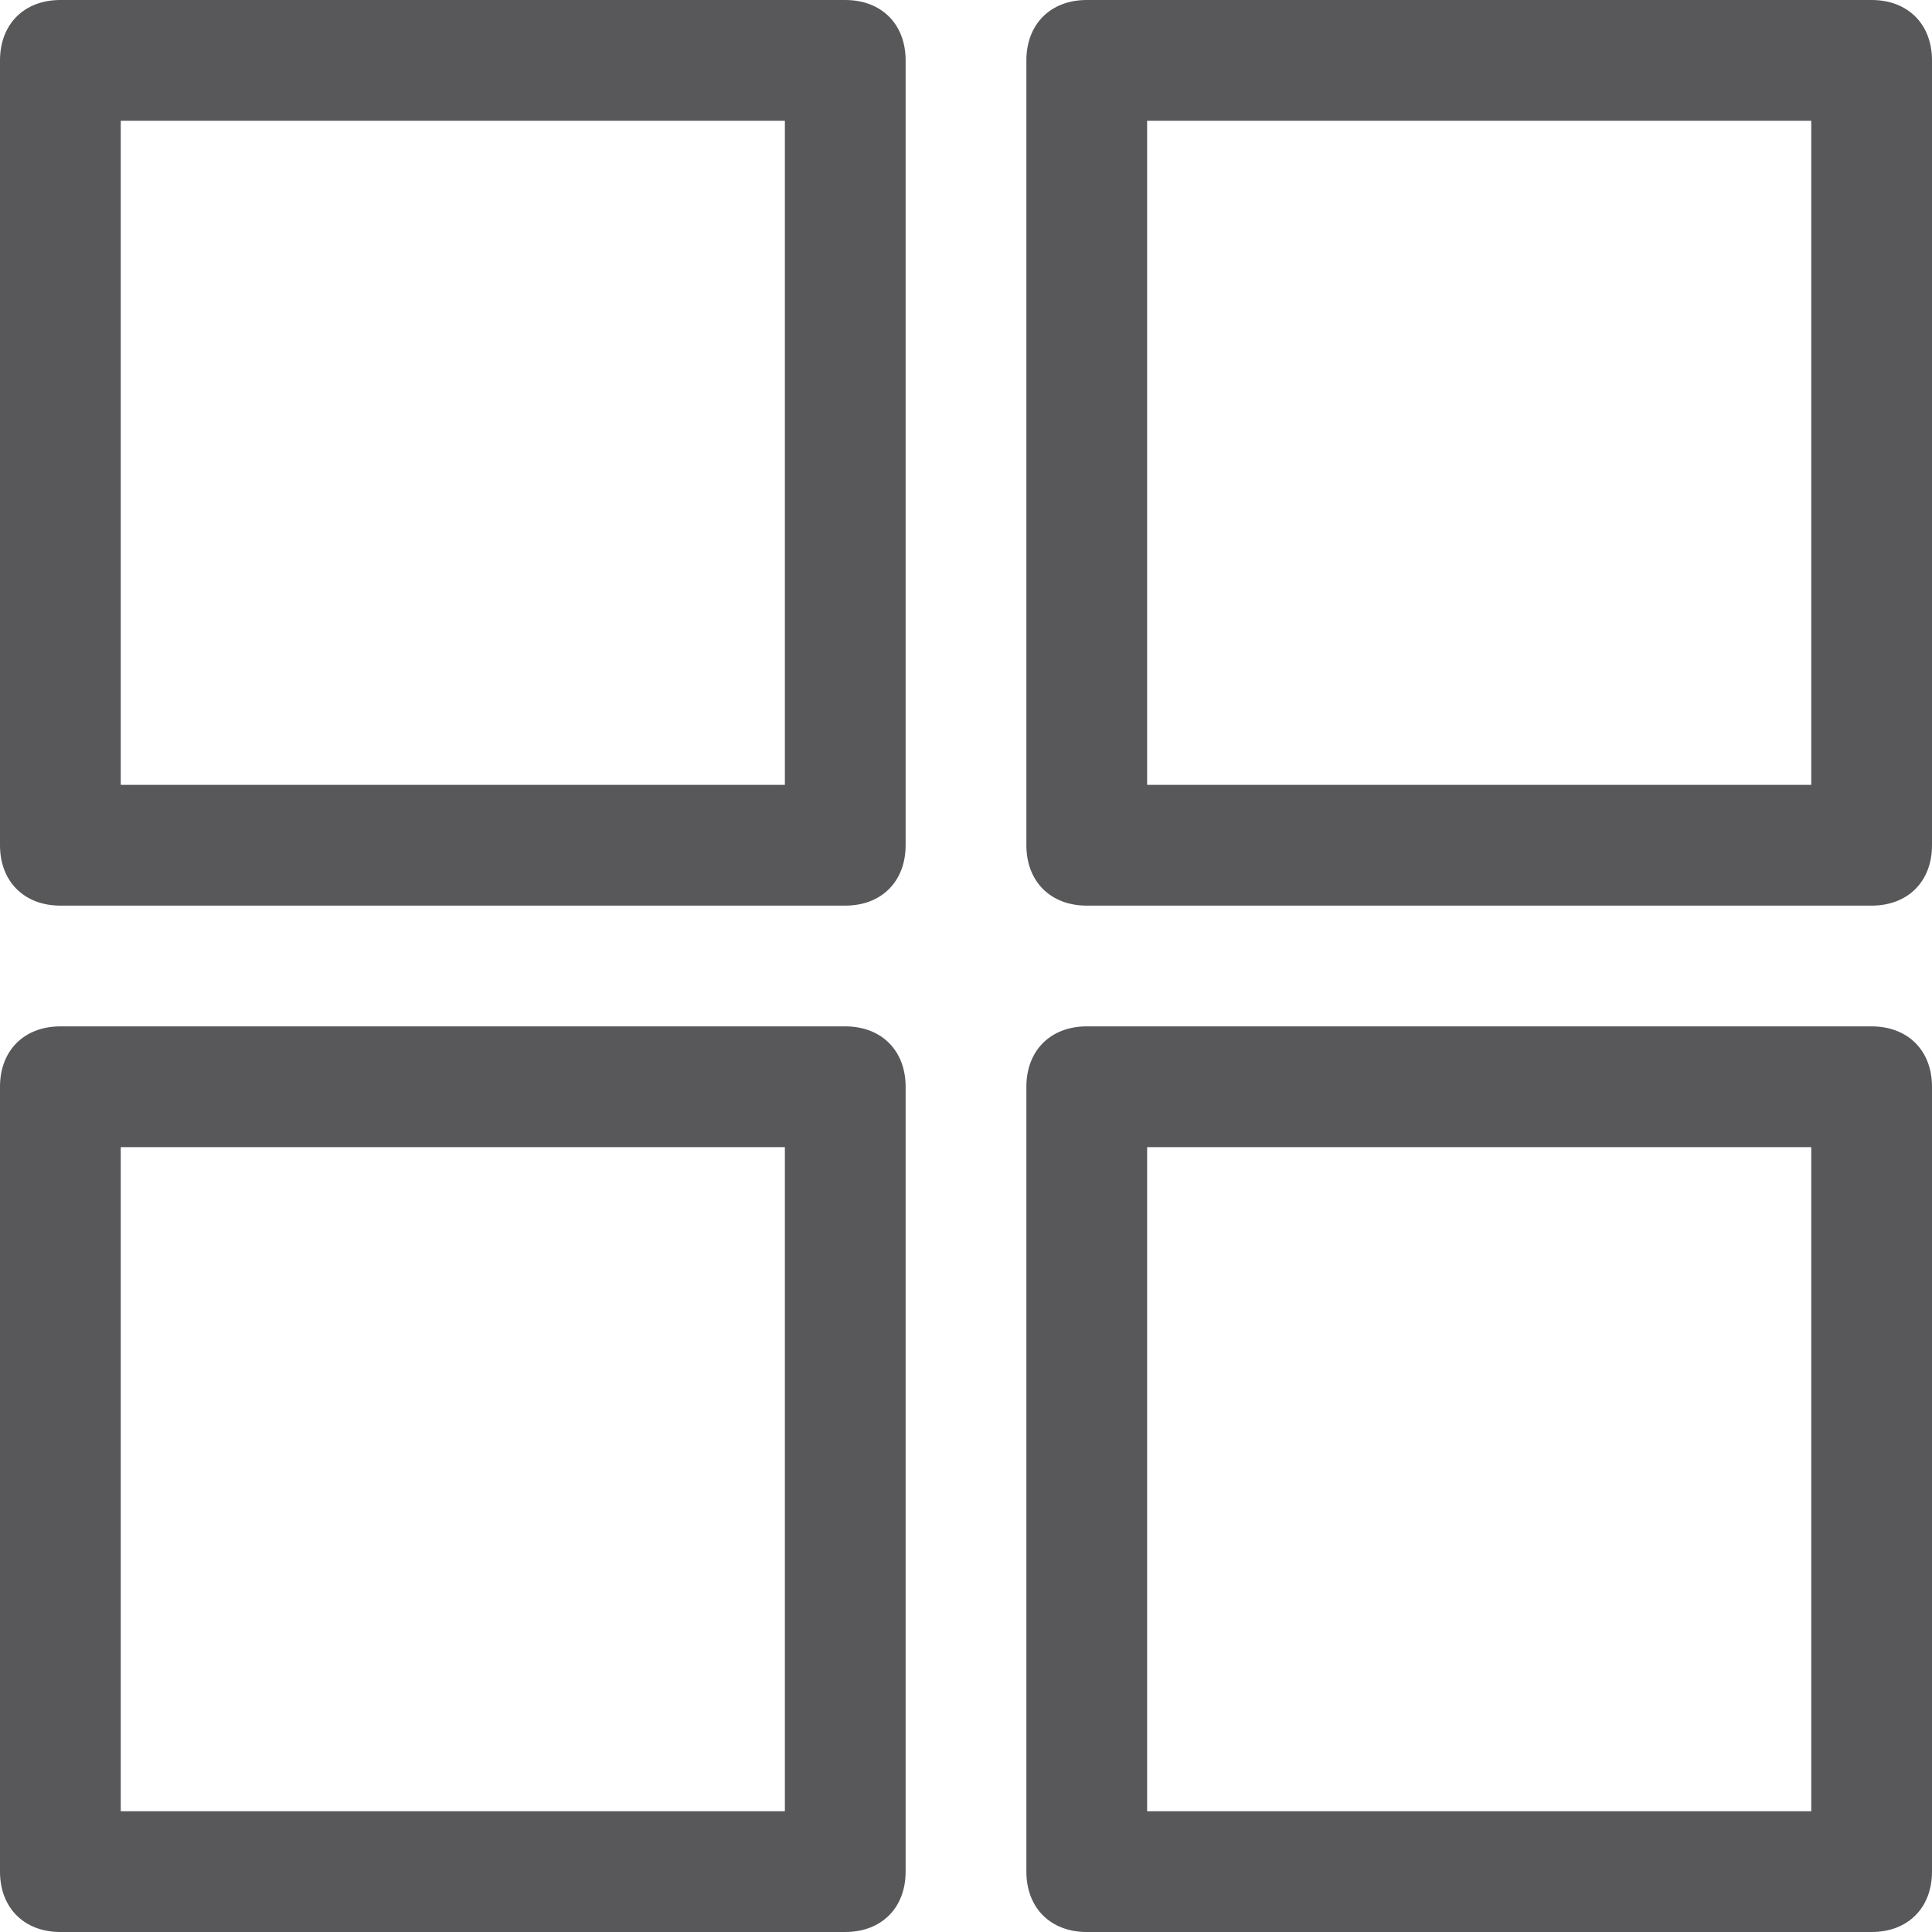
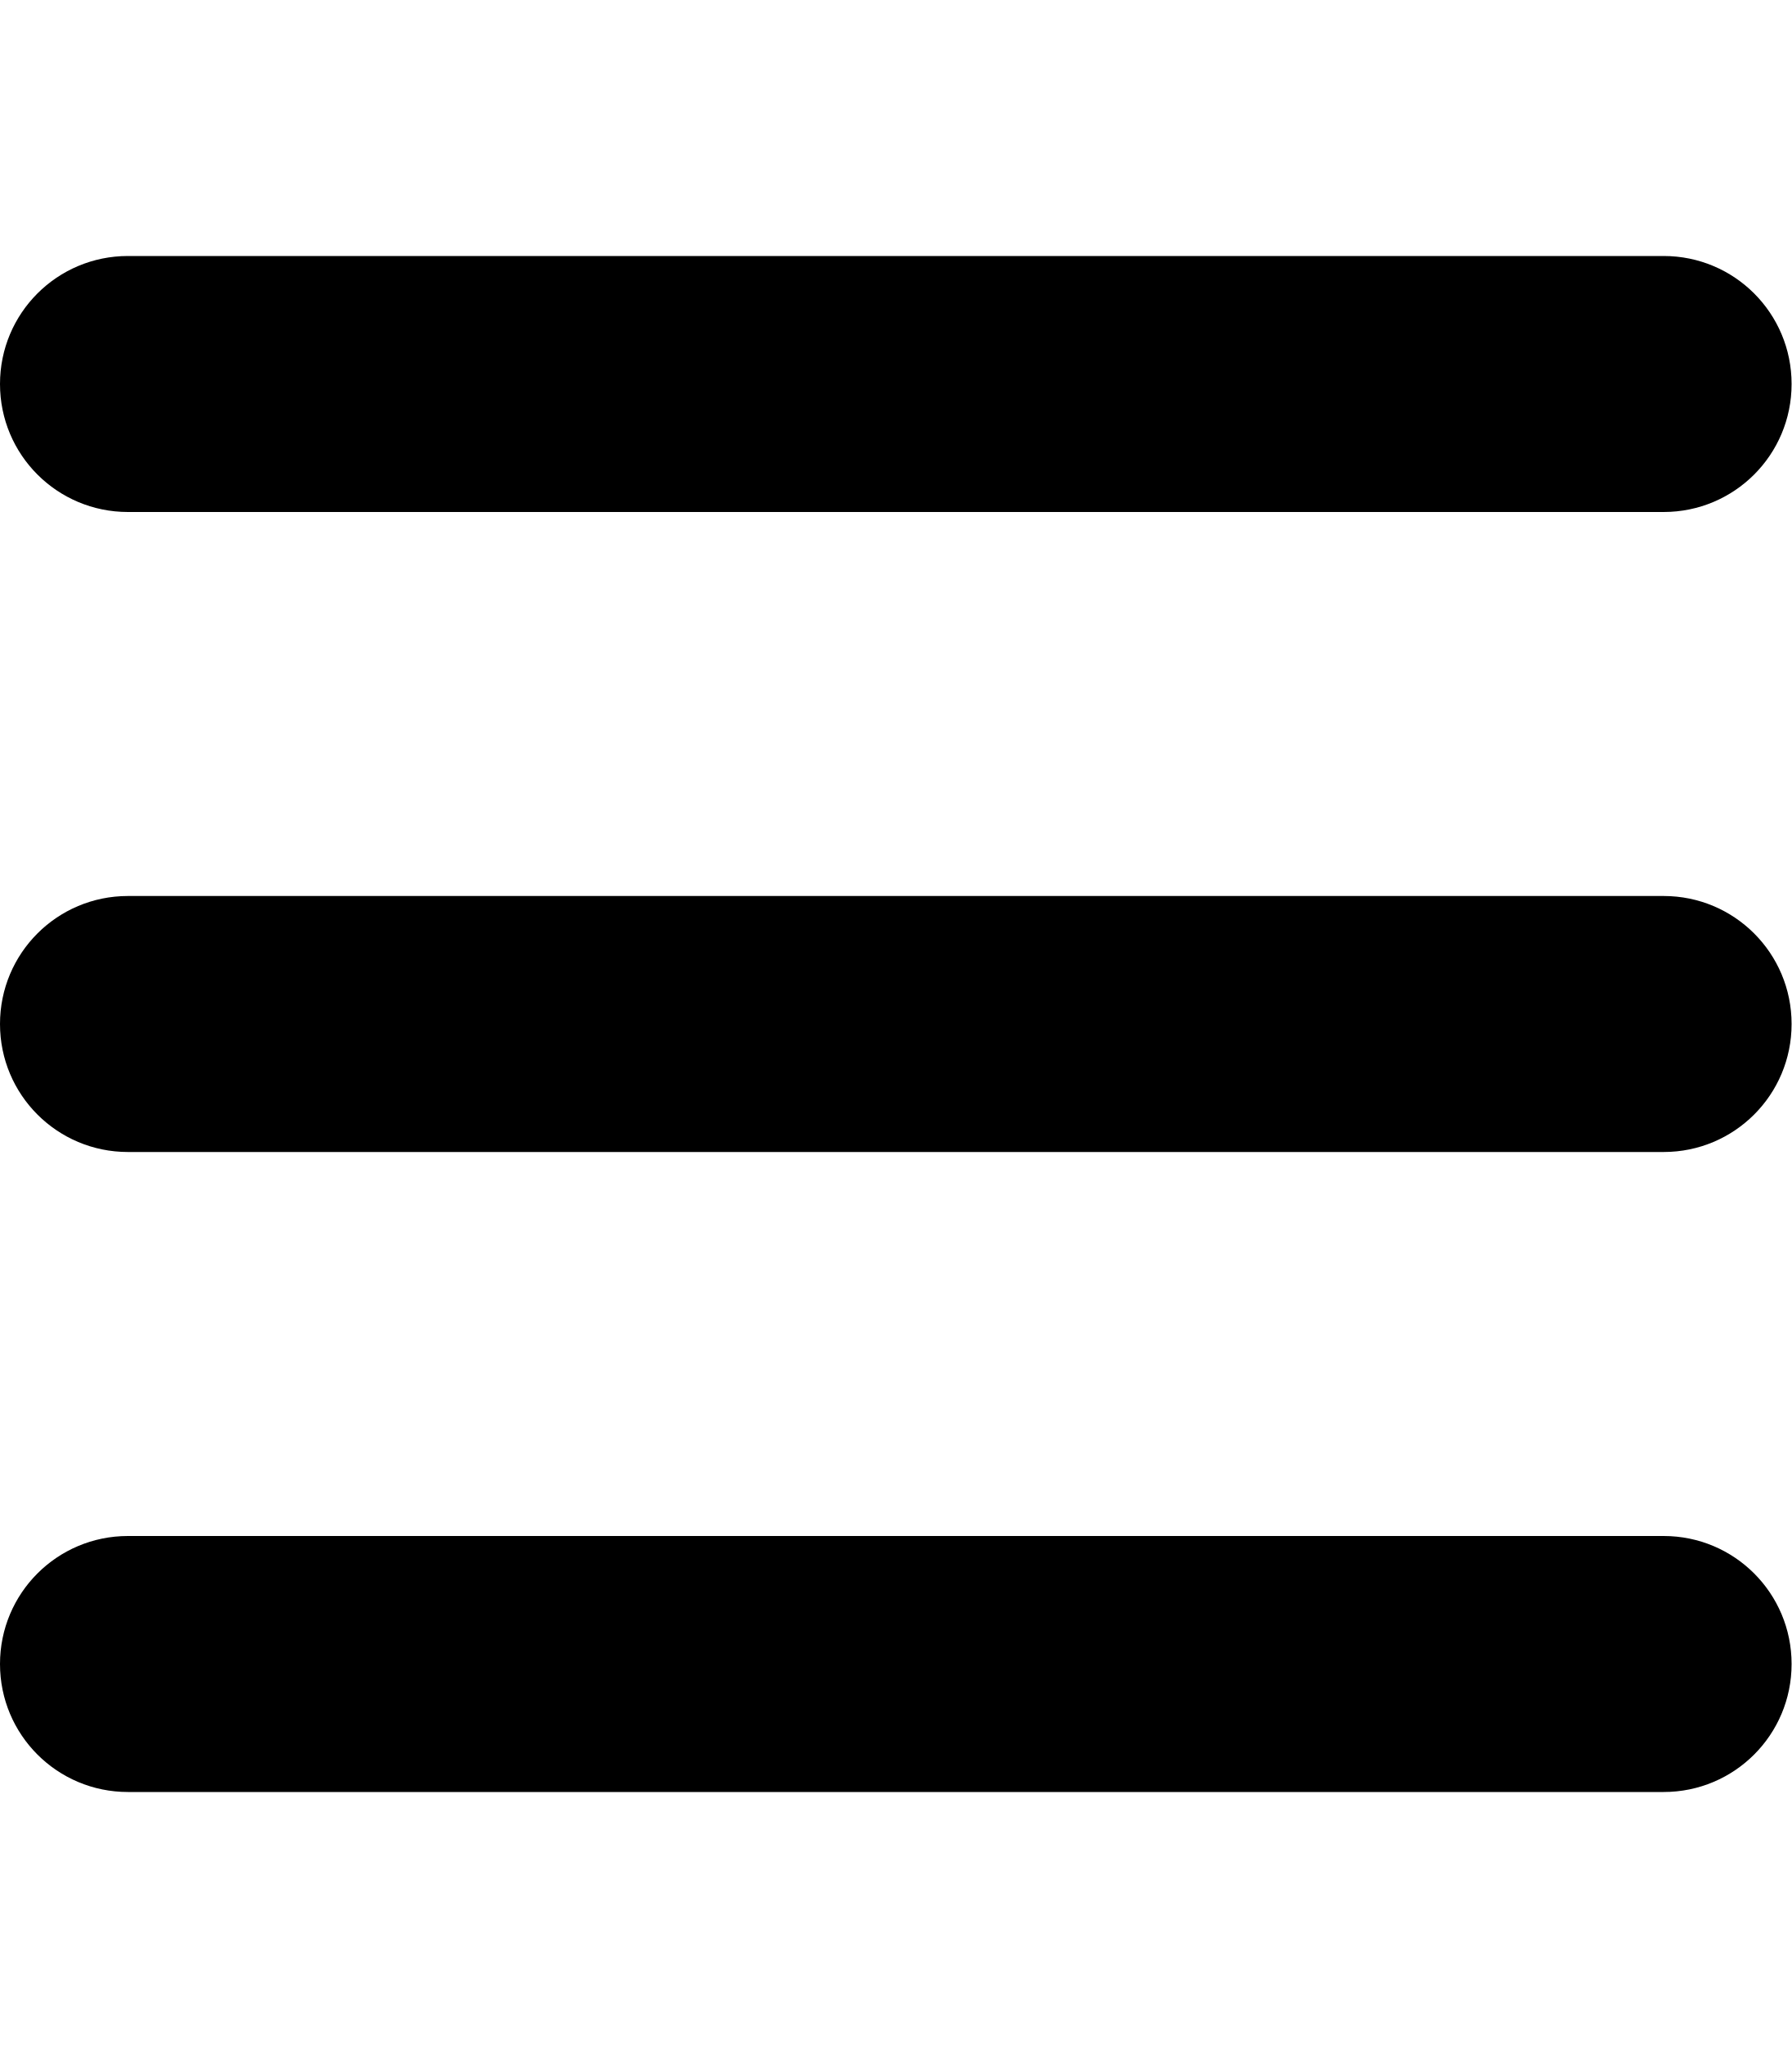
- <svg xmlns="http://www.w3.org/2000/svg" version="1.1" id="Layer_1" x="0px" y="0px" width="32px" height="32px" viewBox="-283 385 32 32" enable-background="new -283 385 32 32" xml:space="preserve">
-   <g>
-     <path fill="#58585B" d="M-269,400h-13c-0.6,0-1-0.4-1-1v-13c0-0.6,0.4-1,1-1h13c0.6,0,1,0.4,1,1v13C-268,399.6-268.4,400-269,400z    M-281,398h11v-11h-11V398z" />
-   </g>
-   <g>
-     <path fill="#58585B" d="M-252,400h-13c-0.6,0-1-0.4-1-1v-13c0-0.6,0.4-1,1-1h13c0.6,0,1,0.4,1,1v13C-251,399.6-251.4,400-252,400z    M-264,398h11v-11h-11V398z" />
-   </g>
-   <g>
-     <path fill="#58585B" d="M-269,417h-13c-0.6,0-1-0.4-1-1v-13c0-0.6,0.4-1,1-1h13c0.6,0,1,0.4,1,1v13C-268,416.6-268.4,417-269,417z    M-281,415h11v-11h-11V415z" />
-   </g>
-   <g>
-     <path fill="#58585B" d="M-252,417h-13c-0.6,0-1-0.4-1-1v-13c0-0.6,0.4-1,1-1h13c0.6,0,1,0.4,1,1v13C-251,416.6-251.4,417-252,417z    M-264,415h11v-11h-11V415z" />
-   </g>
+ <svg xmlns="http://www.w3.org/2000/svg" viewBox="0 0 448 512">
+   <path d="M0 96C0 78.3 14.3 64 32 64H416c17.7 0 32 14.3 32 32s-14.3 32-32 32H32C14.3 128 0 113.7 0 96zM0 256c0-17.7 14.3-32 32-32H416c17.7 0 32 14.3 32 32s-14.3 32-32 32H32c-17.7 0-32-14.3-32-32zM448 416c0 17.7-14.3 32-32 32H32c-17.7 0-32-14.3-32-32s14.3-32 32-32H416c17.7 0 32 14.3 32 32z" />
</svg>
